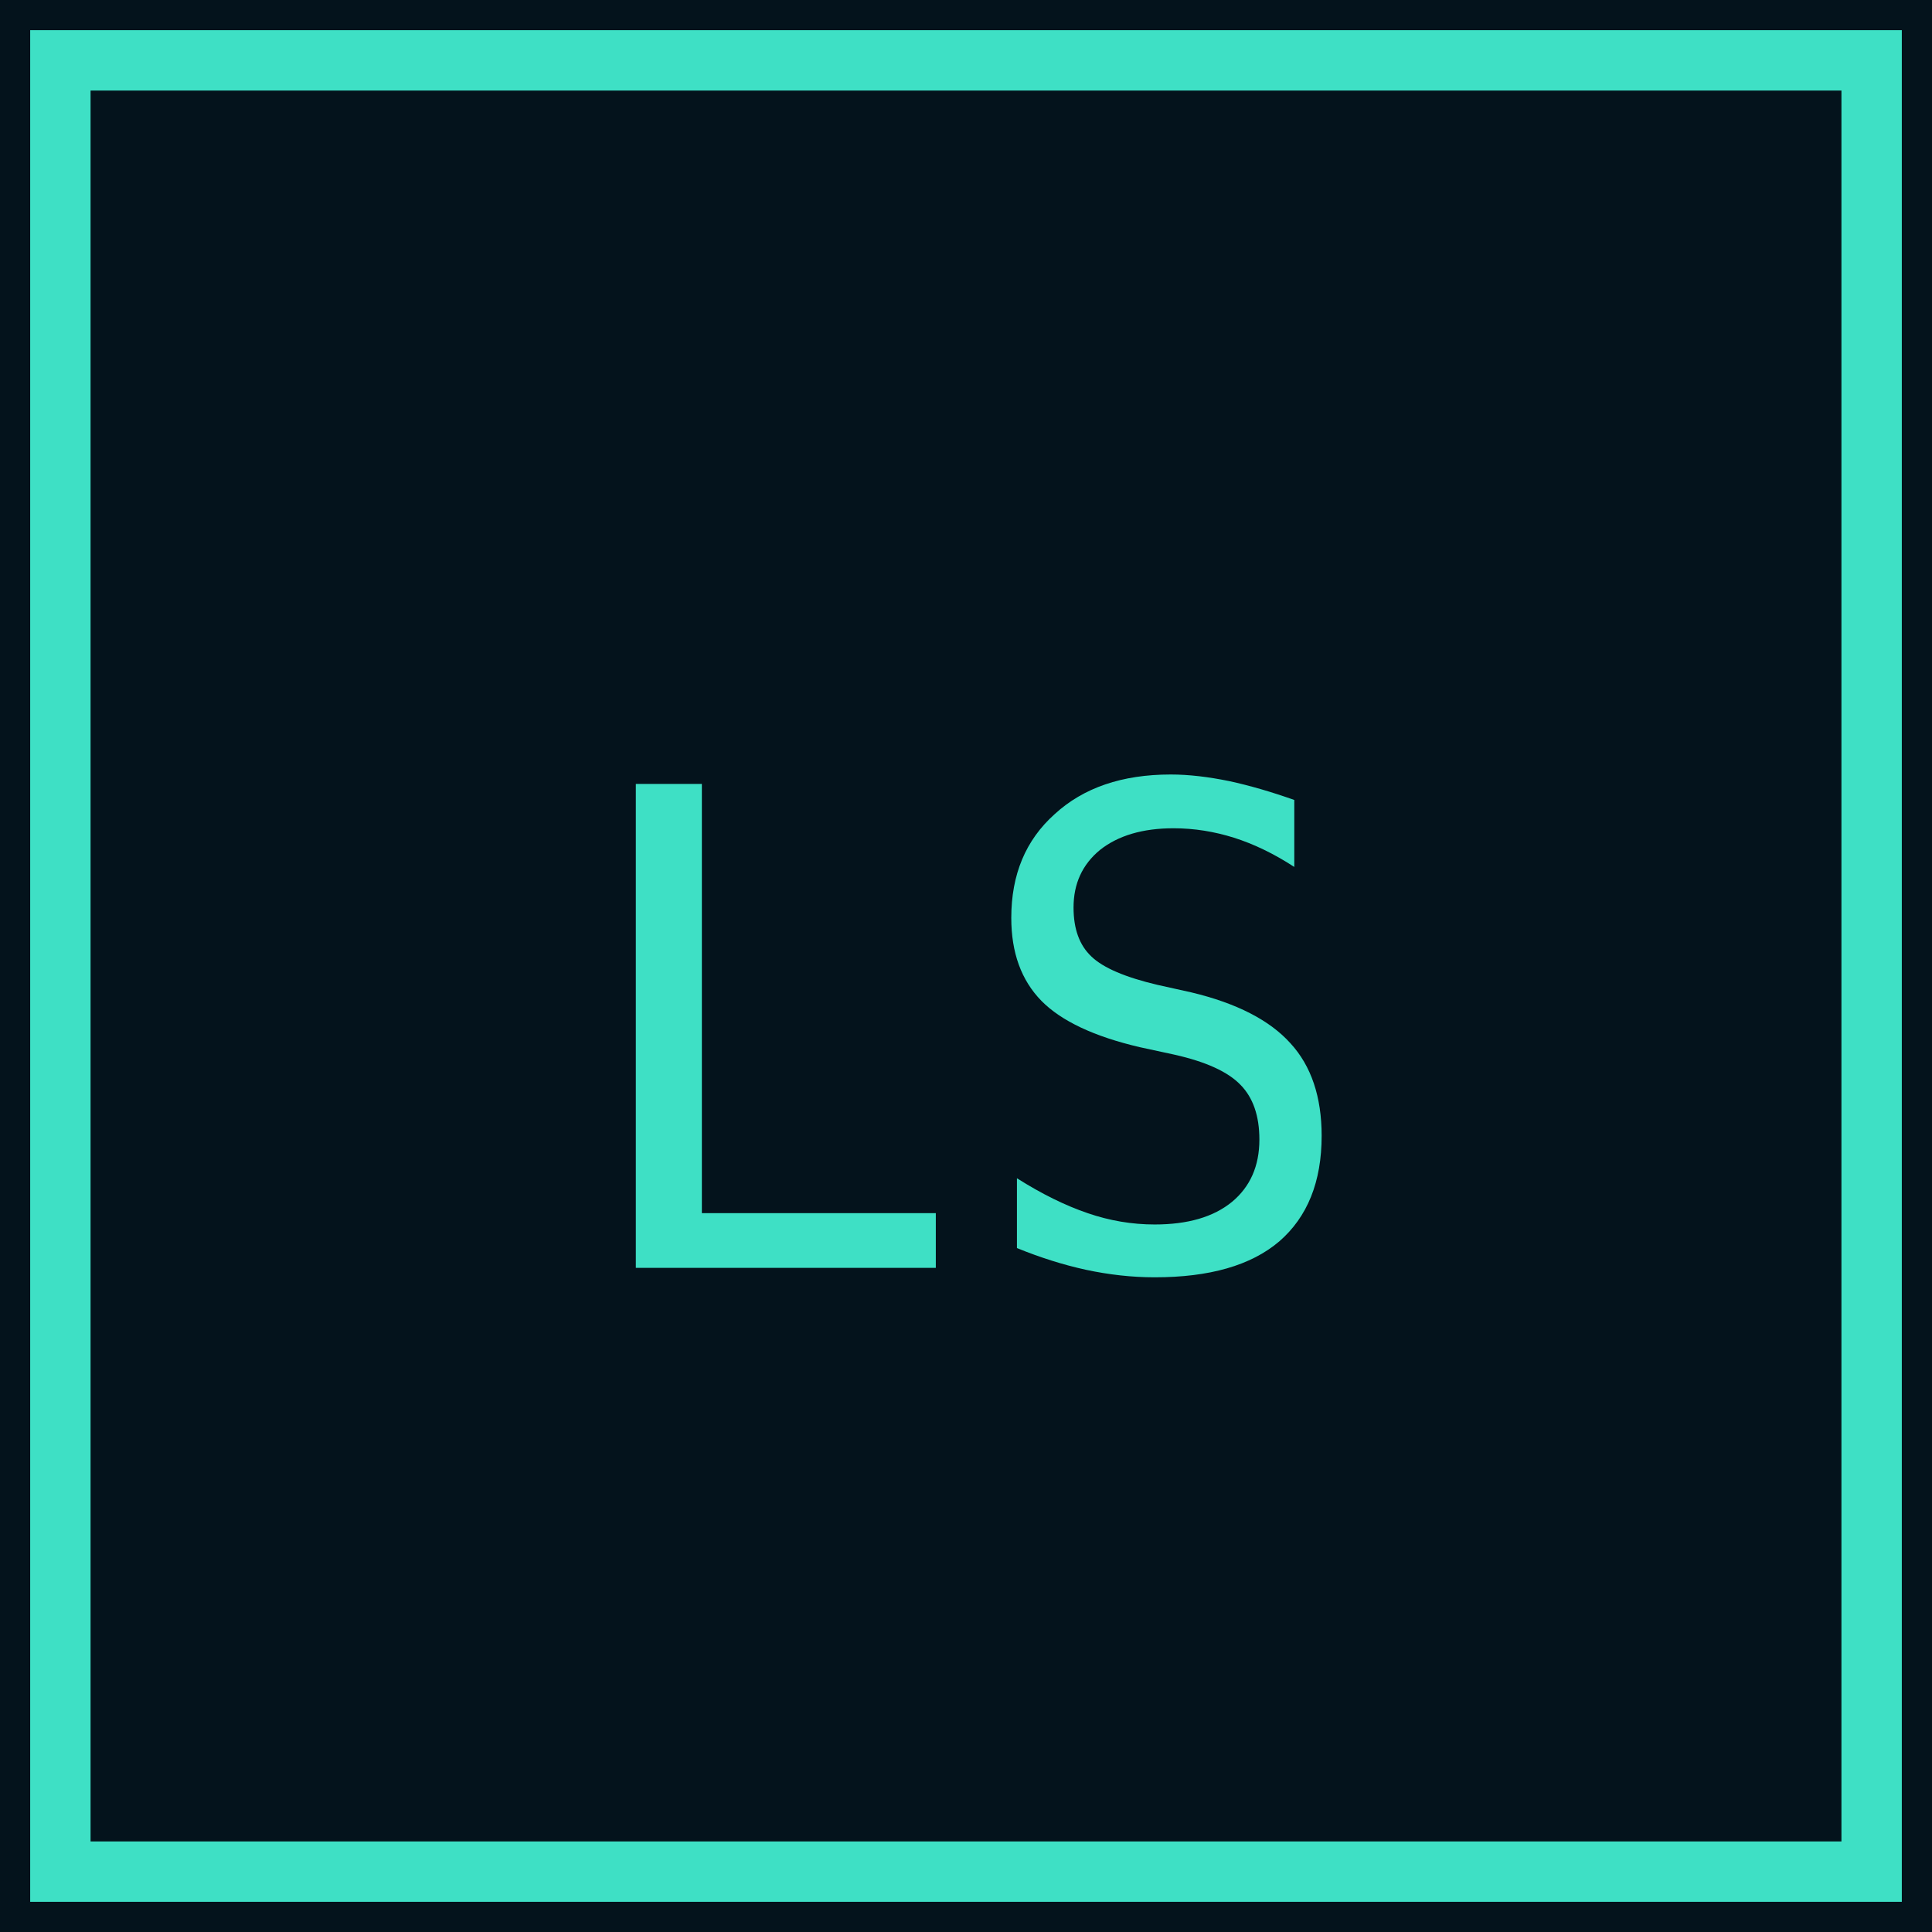
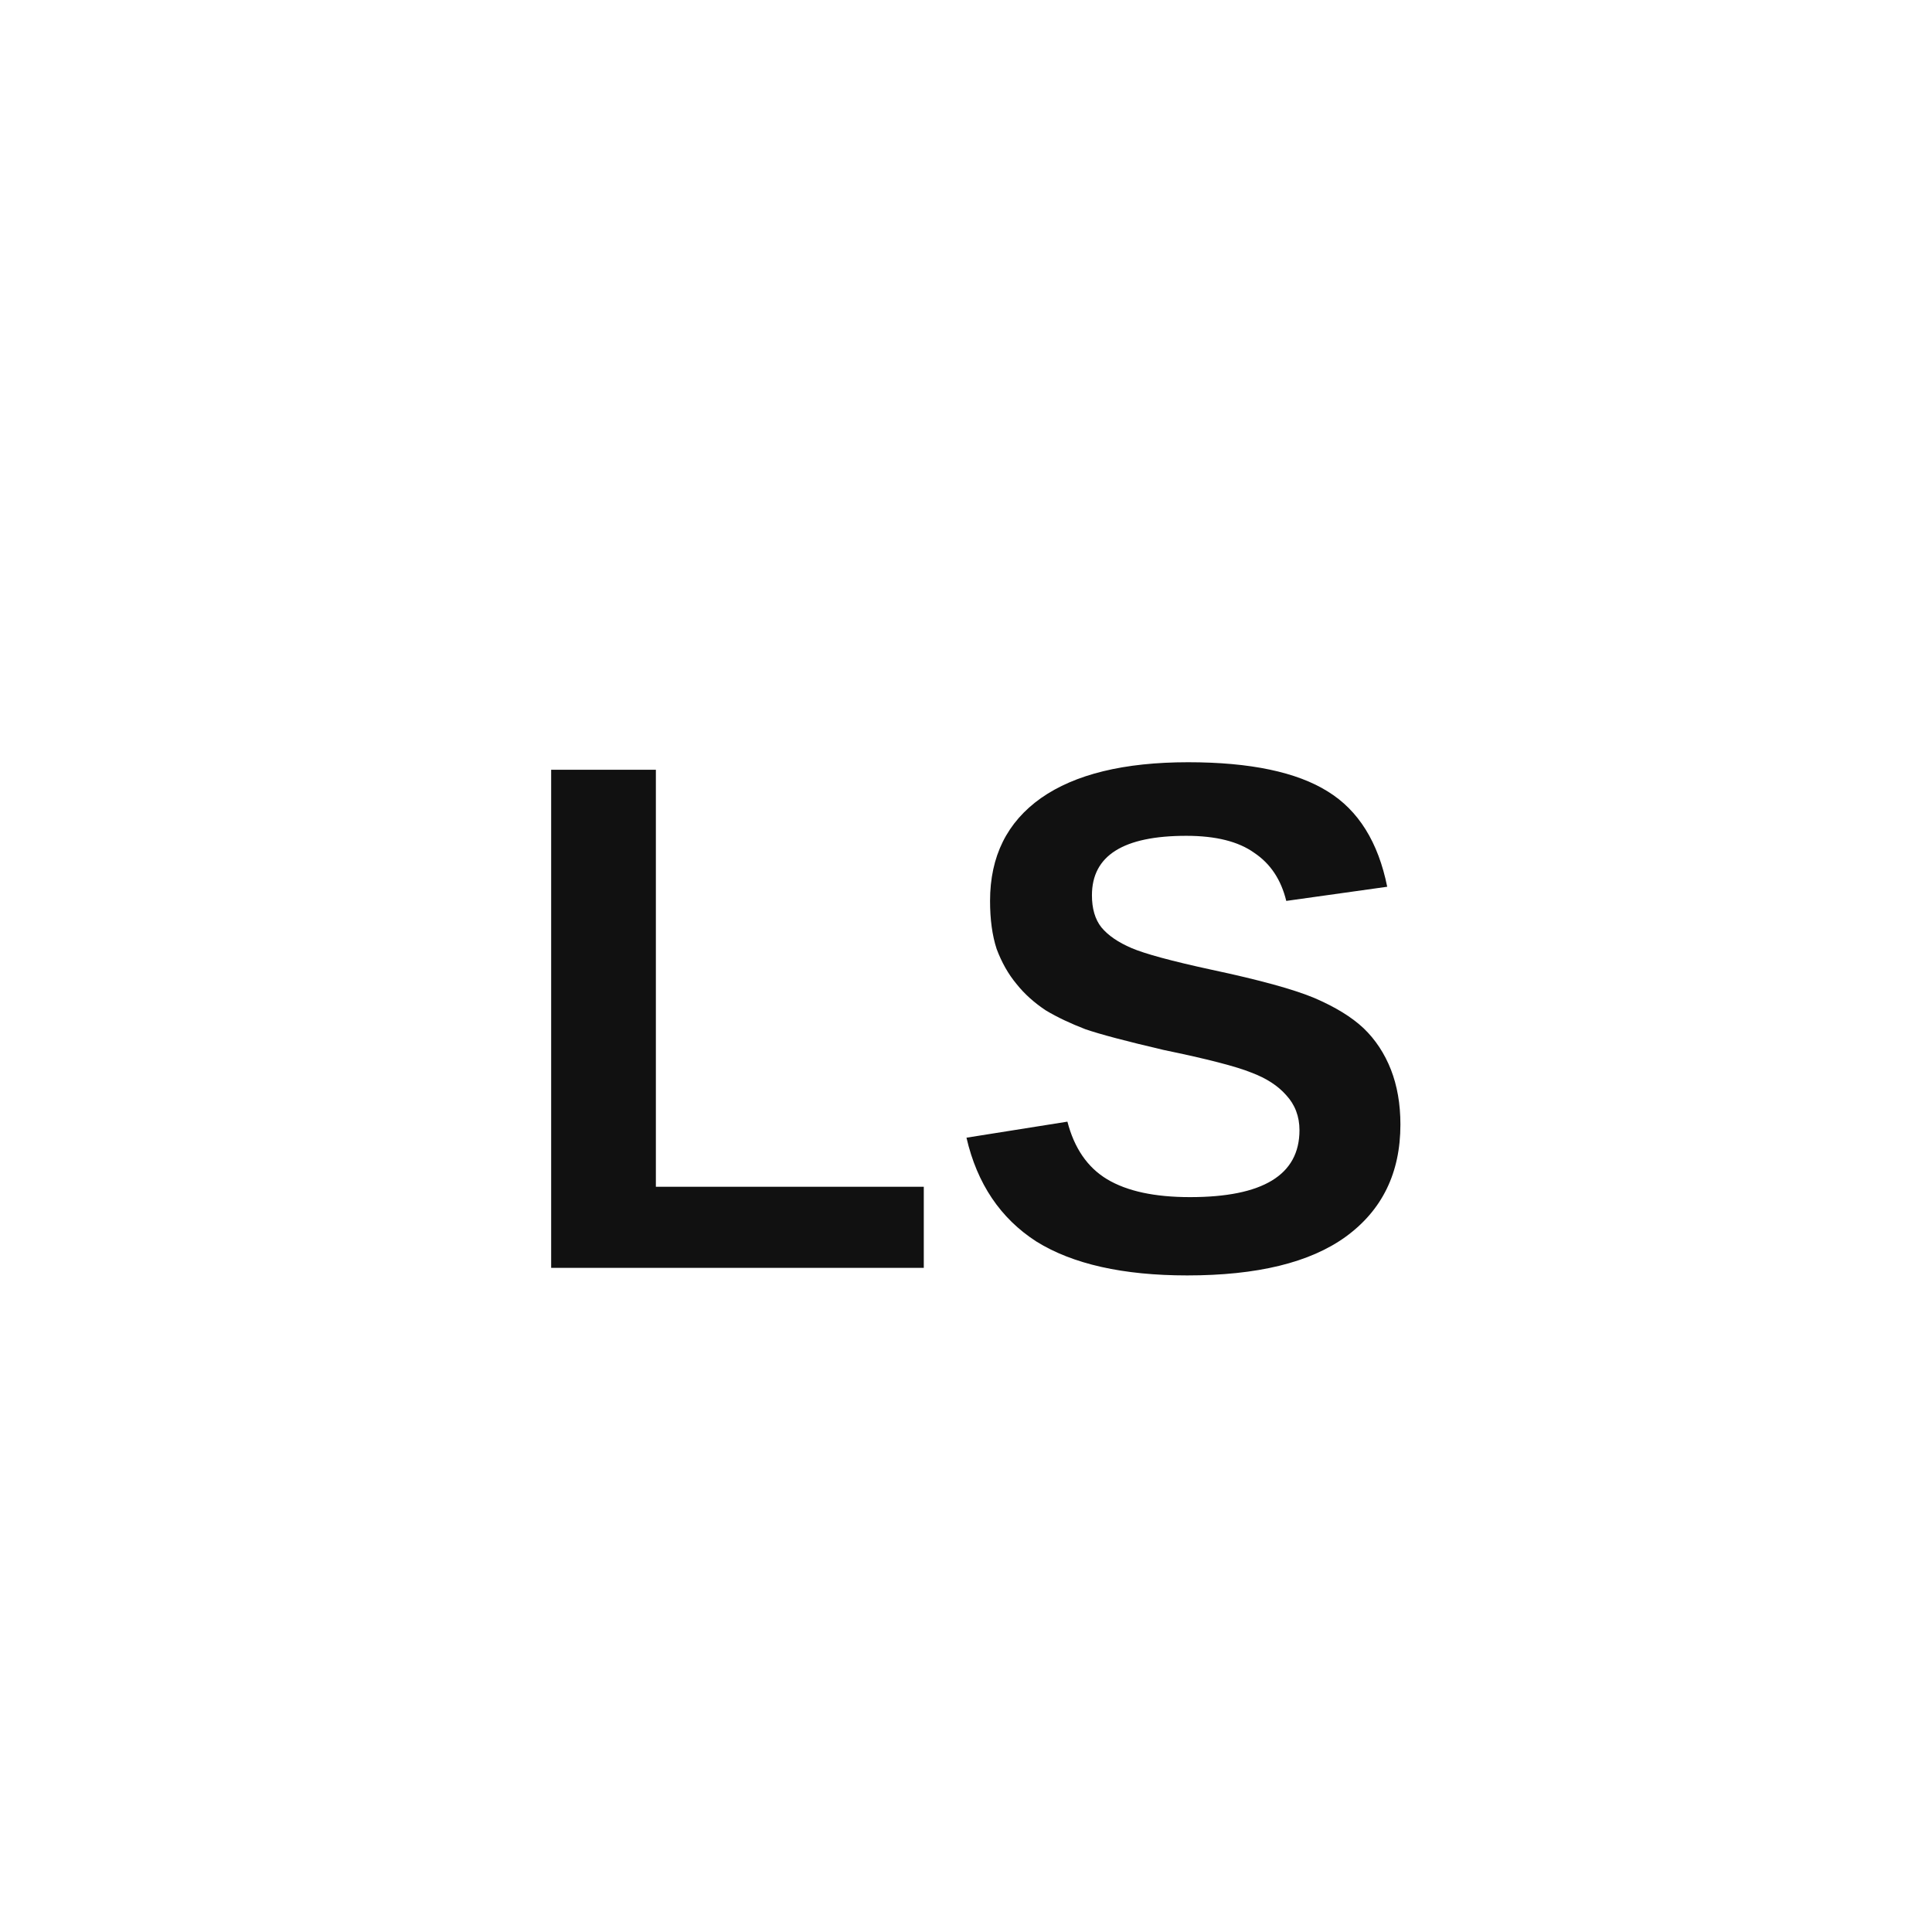
<svg xmlns="http://www.w3.org/2000/svg" viewBox="0 0 32 32" role="img" aria-label="LS">
-   <rect width="32" height="32" fill="#04131c" />
-   <rect x="1" y="1" width="30" height="30" fill="none" stroke="#3ee0c5" stroke-width="1" />
-   <text x="16" y="21" text-anchor="middle" font-family="IBM Plex Mono, ui-monospace, monospace" font-size="11" fill="#3ee0c5">LS</text>
+   <rect width="32" height="32" fill="#ffffff" />
+   <text x="16" y="21" text-anchor="middle" font-family="Arial, Helvetica, sans-serif" font-size="12" font-weight="700" fill="#111111">LS</text>
</svg>
